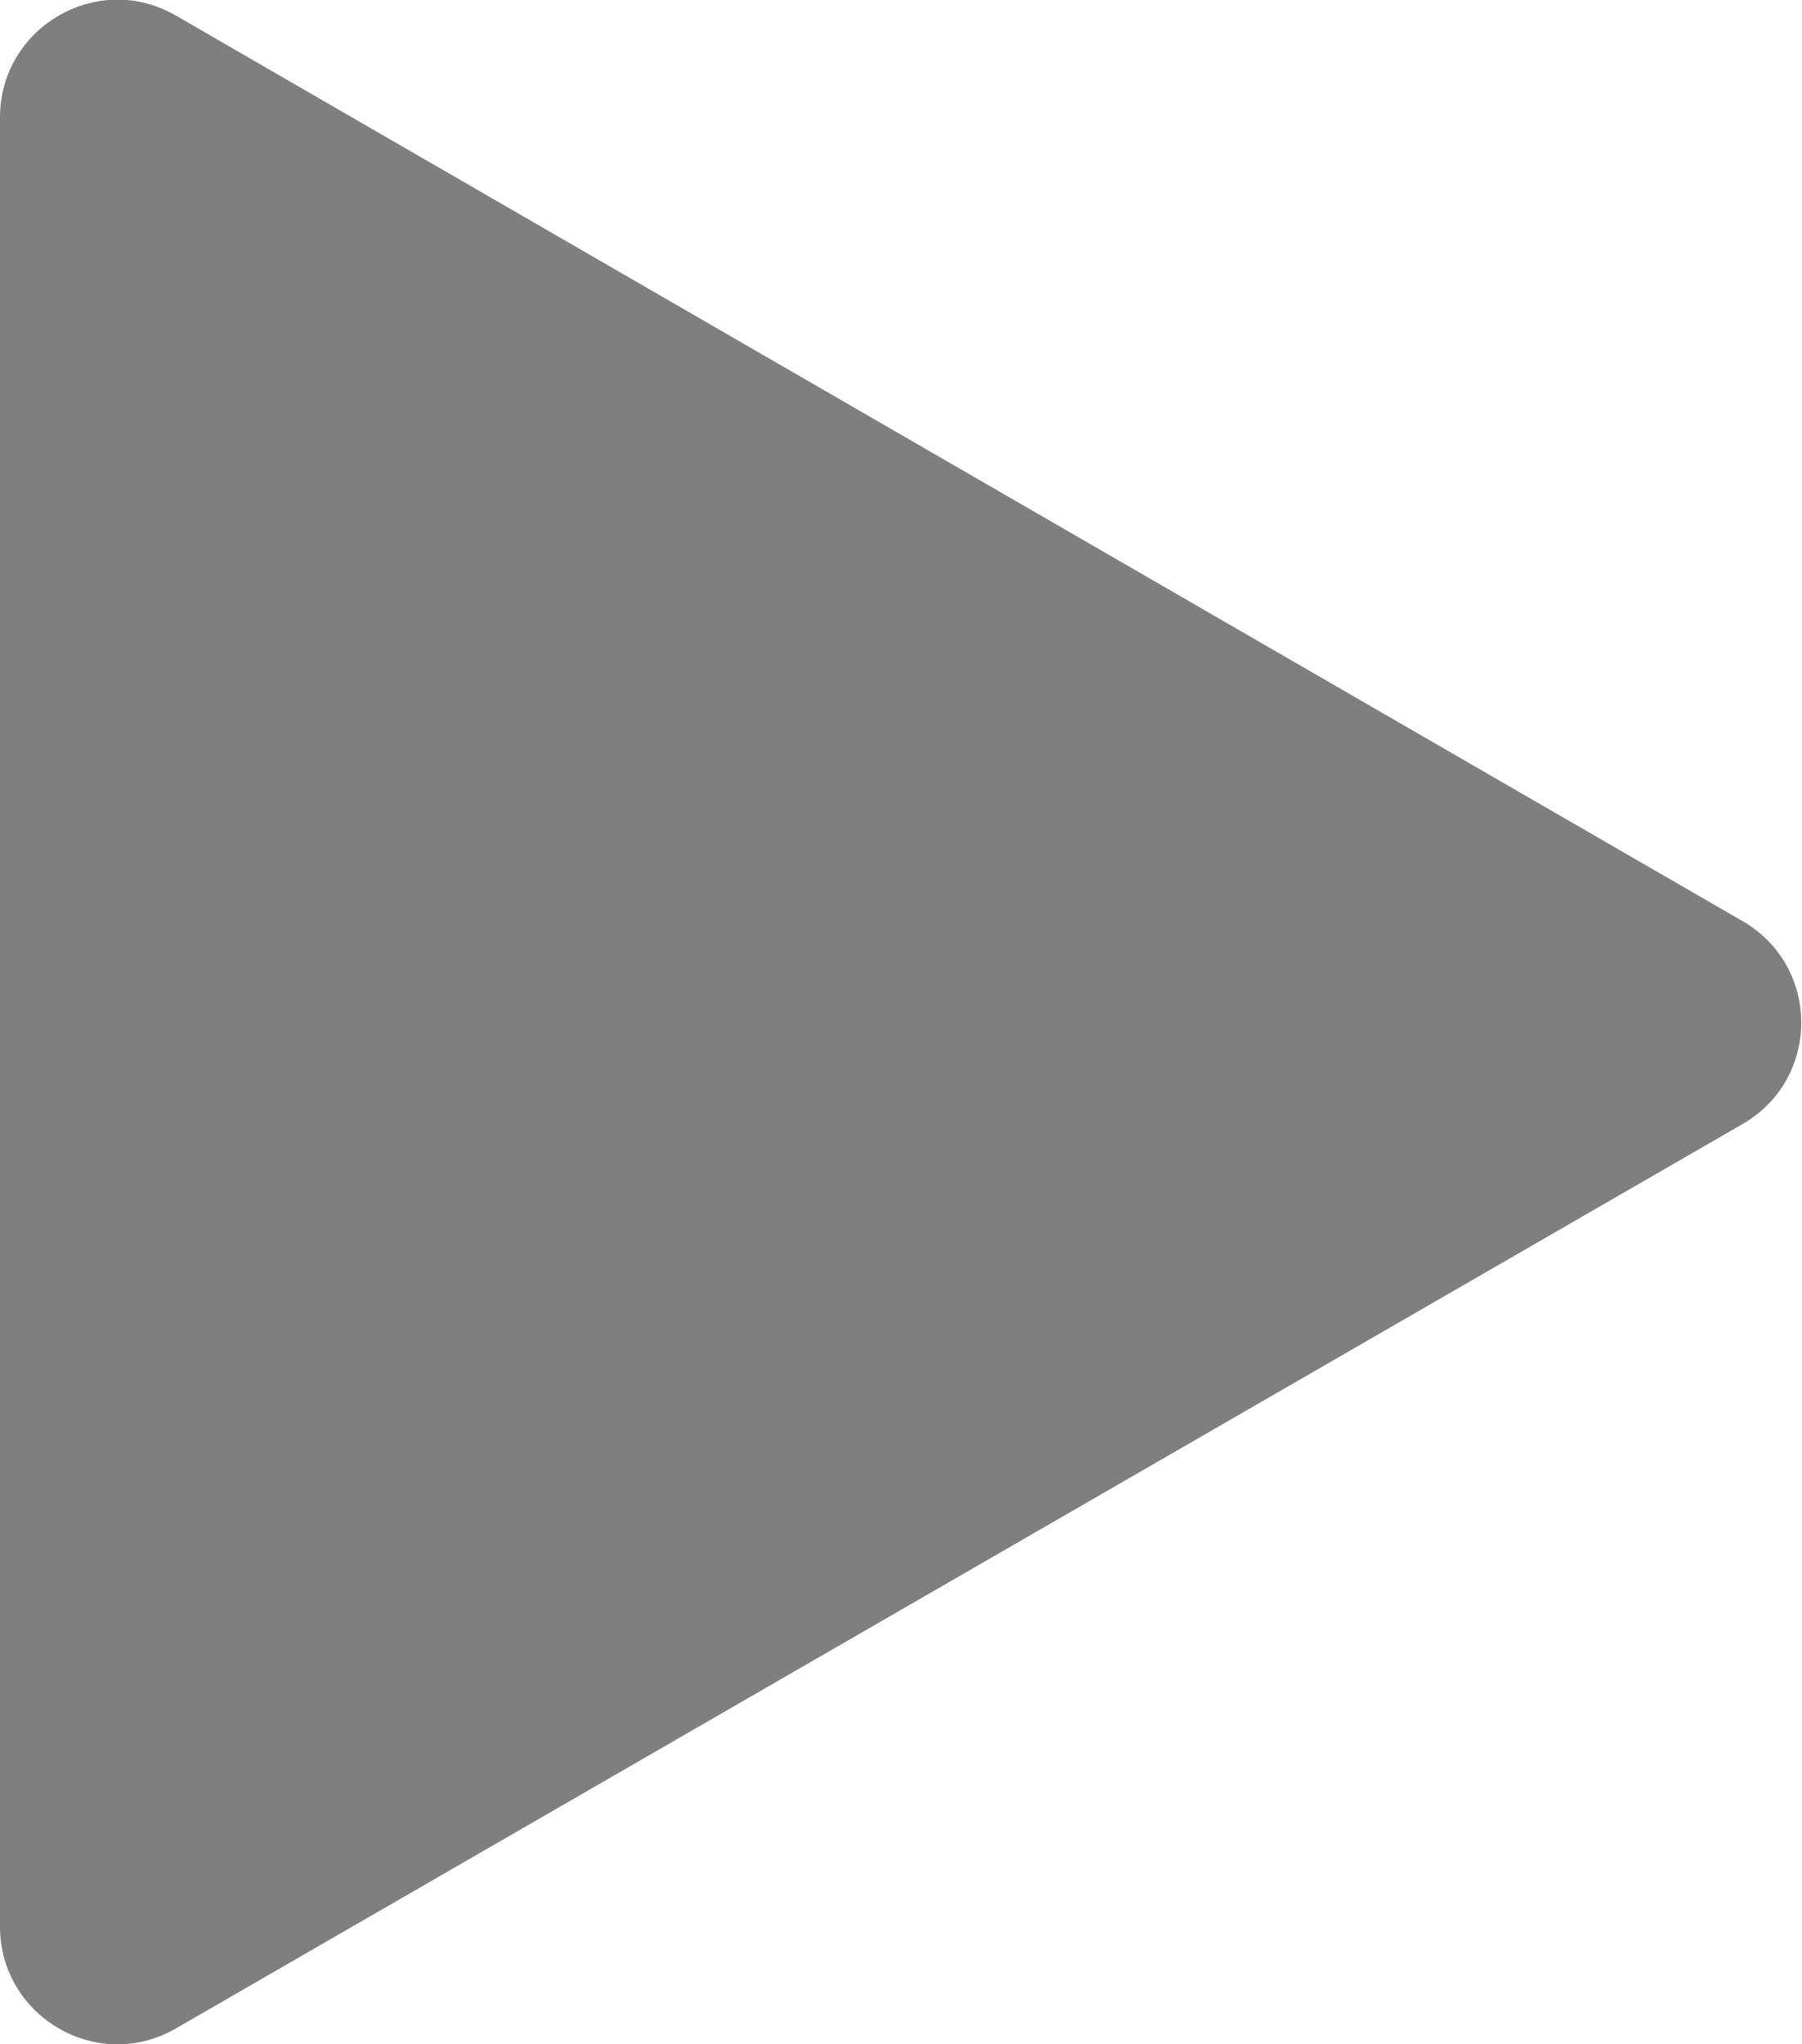
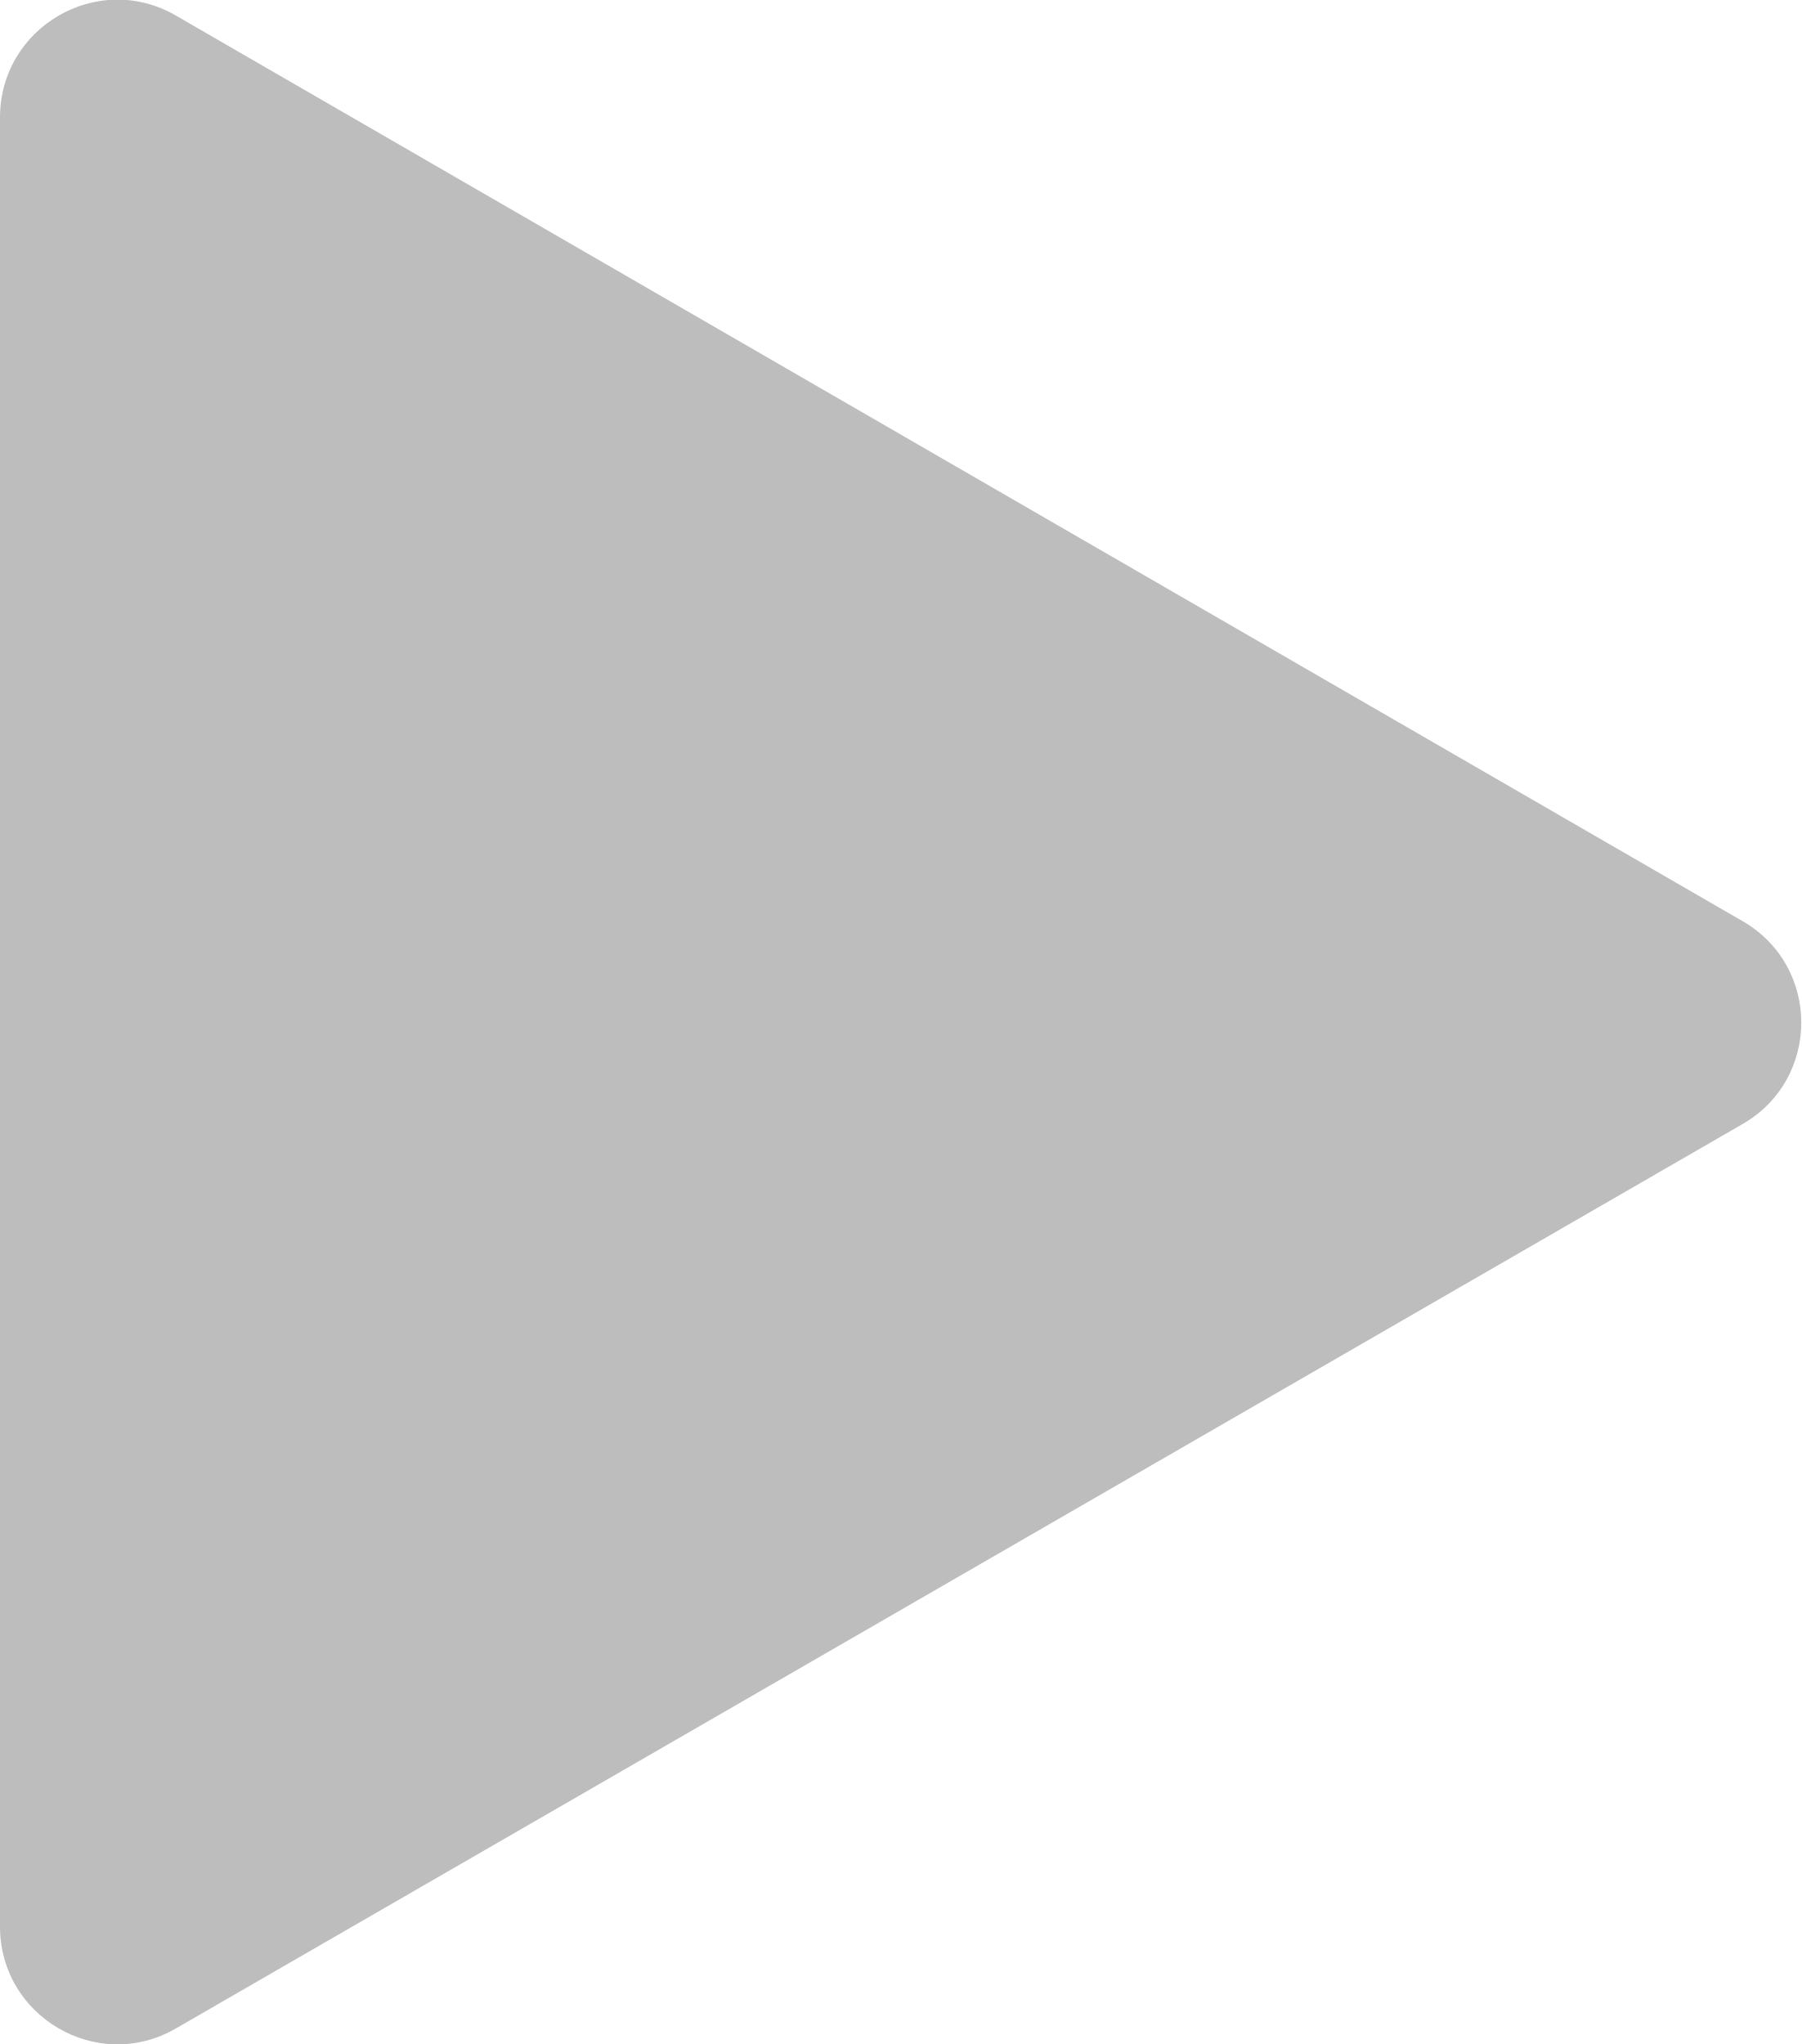
<svg xmlns="http://www.w3.org/2000/svg" id="Layer_1" data-name="Layer 1" viewBox="0 0 15.18 17.22">
  <defs>
    <style>
      .cls-1 {
-         fill: #7f7f7f;
+         fill: #bebdbd;
      }
    </style>
  </defs>
  <path class="cls-1" d="M14.68,7.76L1.48,.13C.82-.25,0,.23,0,.99v15.24c0,.76,.82,1.24,1.48,.86l13.2-7.62c.66-.38,.66-1.33,0-1.71Z" />
</svg>
